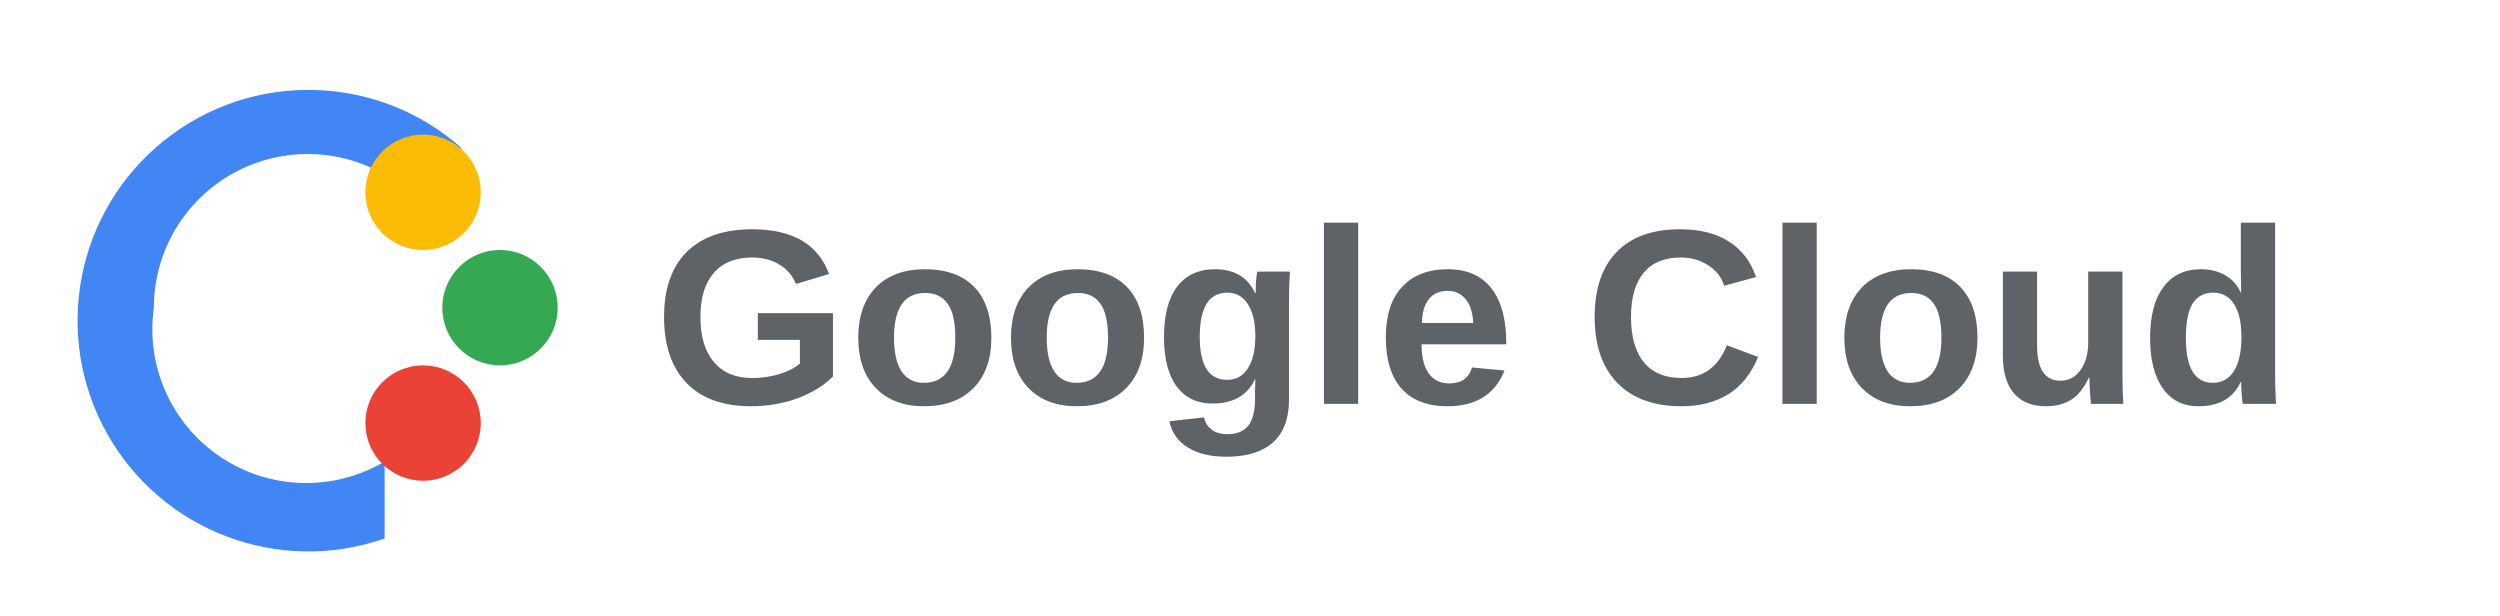
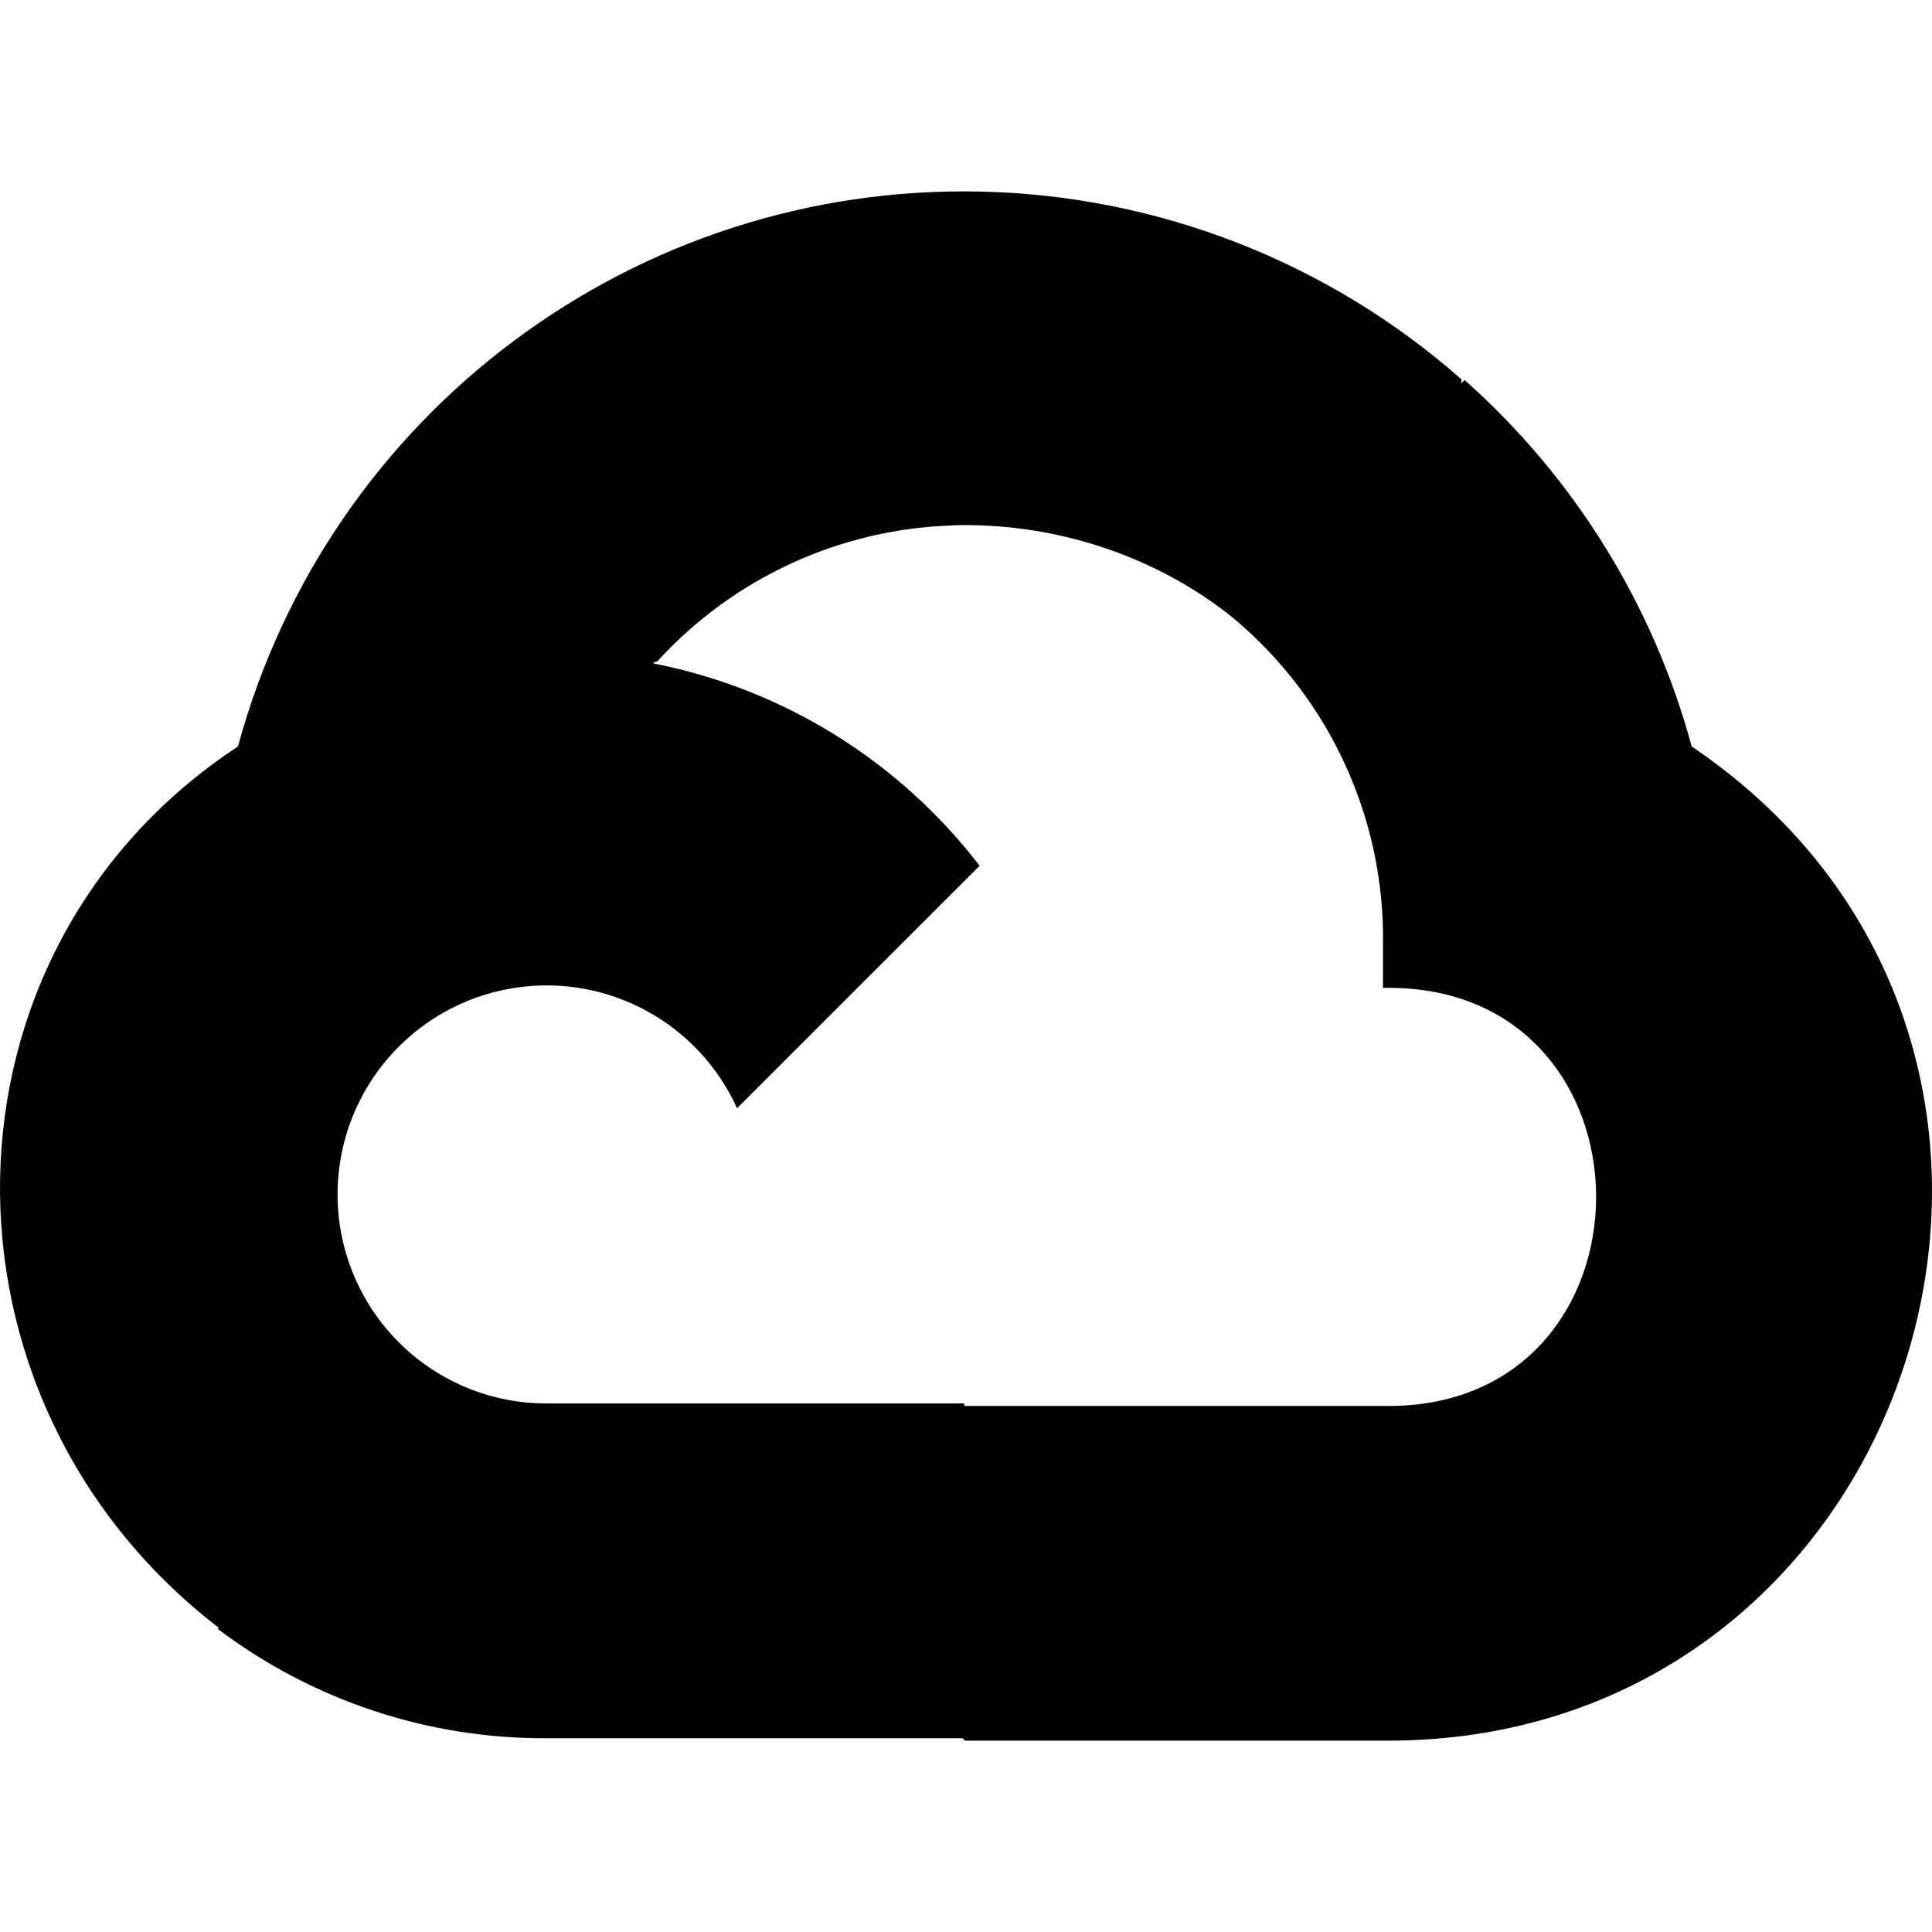
- <svg xmlns="http://www.w3.org/2000/svg" width="130" height="32" viewBox="0 0 130 32" role="img" aria-label="Google Cloud">
-   <path d="M8 16a8 8 0 0 1 13.5-5.8l2.5-2.5A12 12 0 1 0 20 28v-4a8 8 0 0 1-12-8z" fill="#4285F4" />
-   <circle cx="22" cy="10" r="3" fill="#FBBC05" />
-   <circle cx="26" cy="16" r="3" fill="#34A853" />
-   <circle cx="22" cy="22" r="3" fill="#EA4335" />
-   <text x="34" y="21" font-family="Arial, sans-serif" font-size="13" font-weight="600" fill="#5F6368">Google Cloud</text>
+ <svg xmlns="http://www.w3.org/2000/svg" role="img" viewBox="0 0 24 24">
+   <path d="M12.19 2.38a9.344 9.344 0 0 0-9.234 6.893c.053-.02-.055.013 0 0-3.875 2.551-3.922 8.11-.247 10.941l.006-.007-.007.03a6.717 6.717 0 0 0 4.077 1.356h5.173l.03.03h5.192c6.687.053 9.376-8.605 3.835-12.35a9.365 9.365 0 0 0-2.821-4.552l-.043.043.006-.05A9.344 9.344 0 0 0 12.19 2.38zm-.358 4.146c1.244-.04 2.518.368 3.486 1.15a5.186 5.186 0 0 1 1.862 4.078v.518c3.53-.07 3.53 5.262 0 5.193h-5.193l-.008.009v-.04H6.785a2.59 2.59 0 0 1-1.067-.23h.001a2.597 2.597 0 1 1 3.437-3.437l3.013-3.012A6.747 6.747 0 0 0 8.11 8.24c.018-.01.04-.026.054-.023a5.186 5.186 0 0 1 3.67-1.69z" />
</svg>
